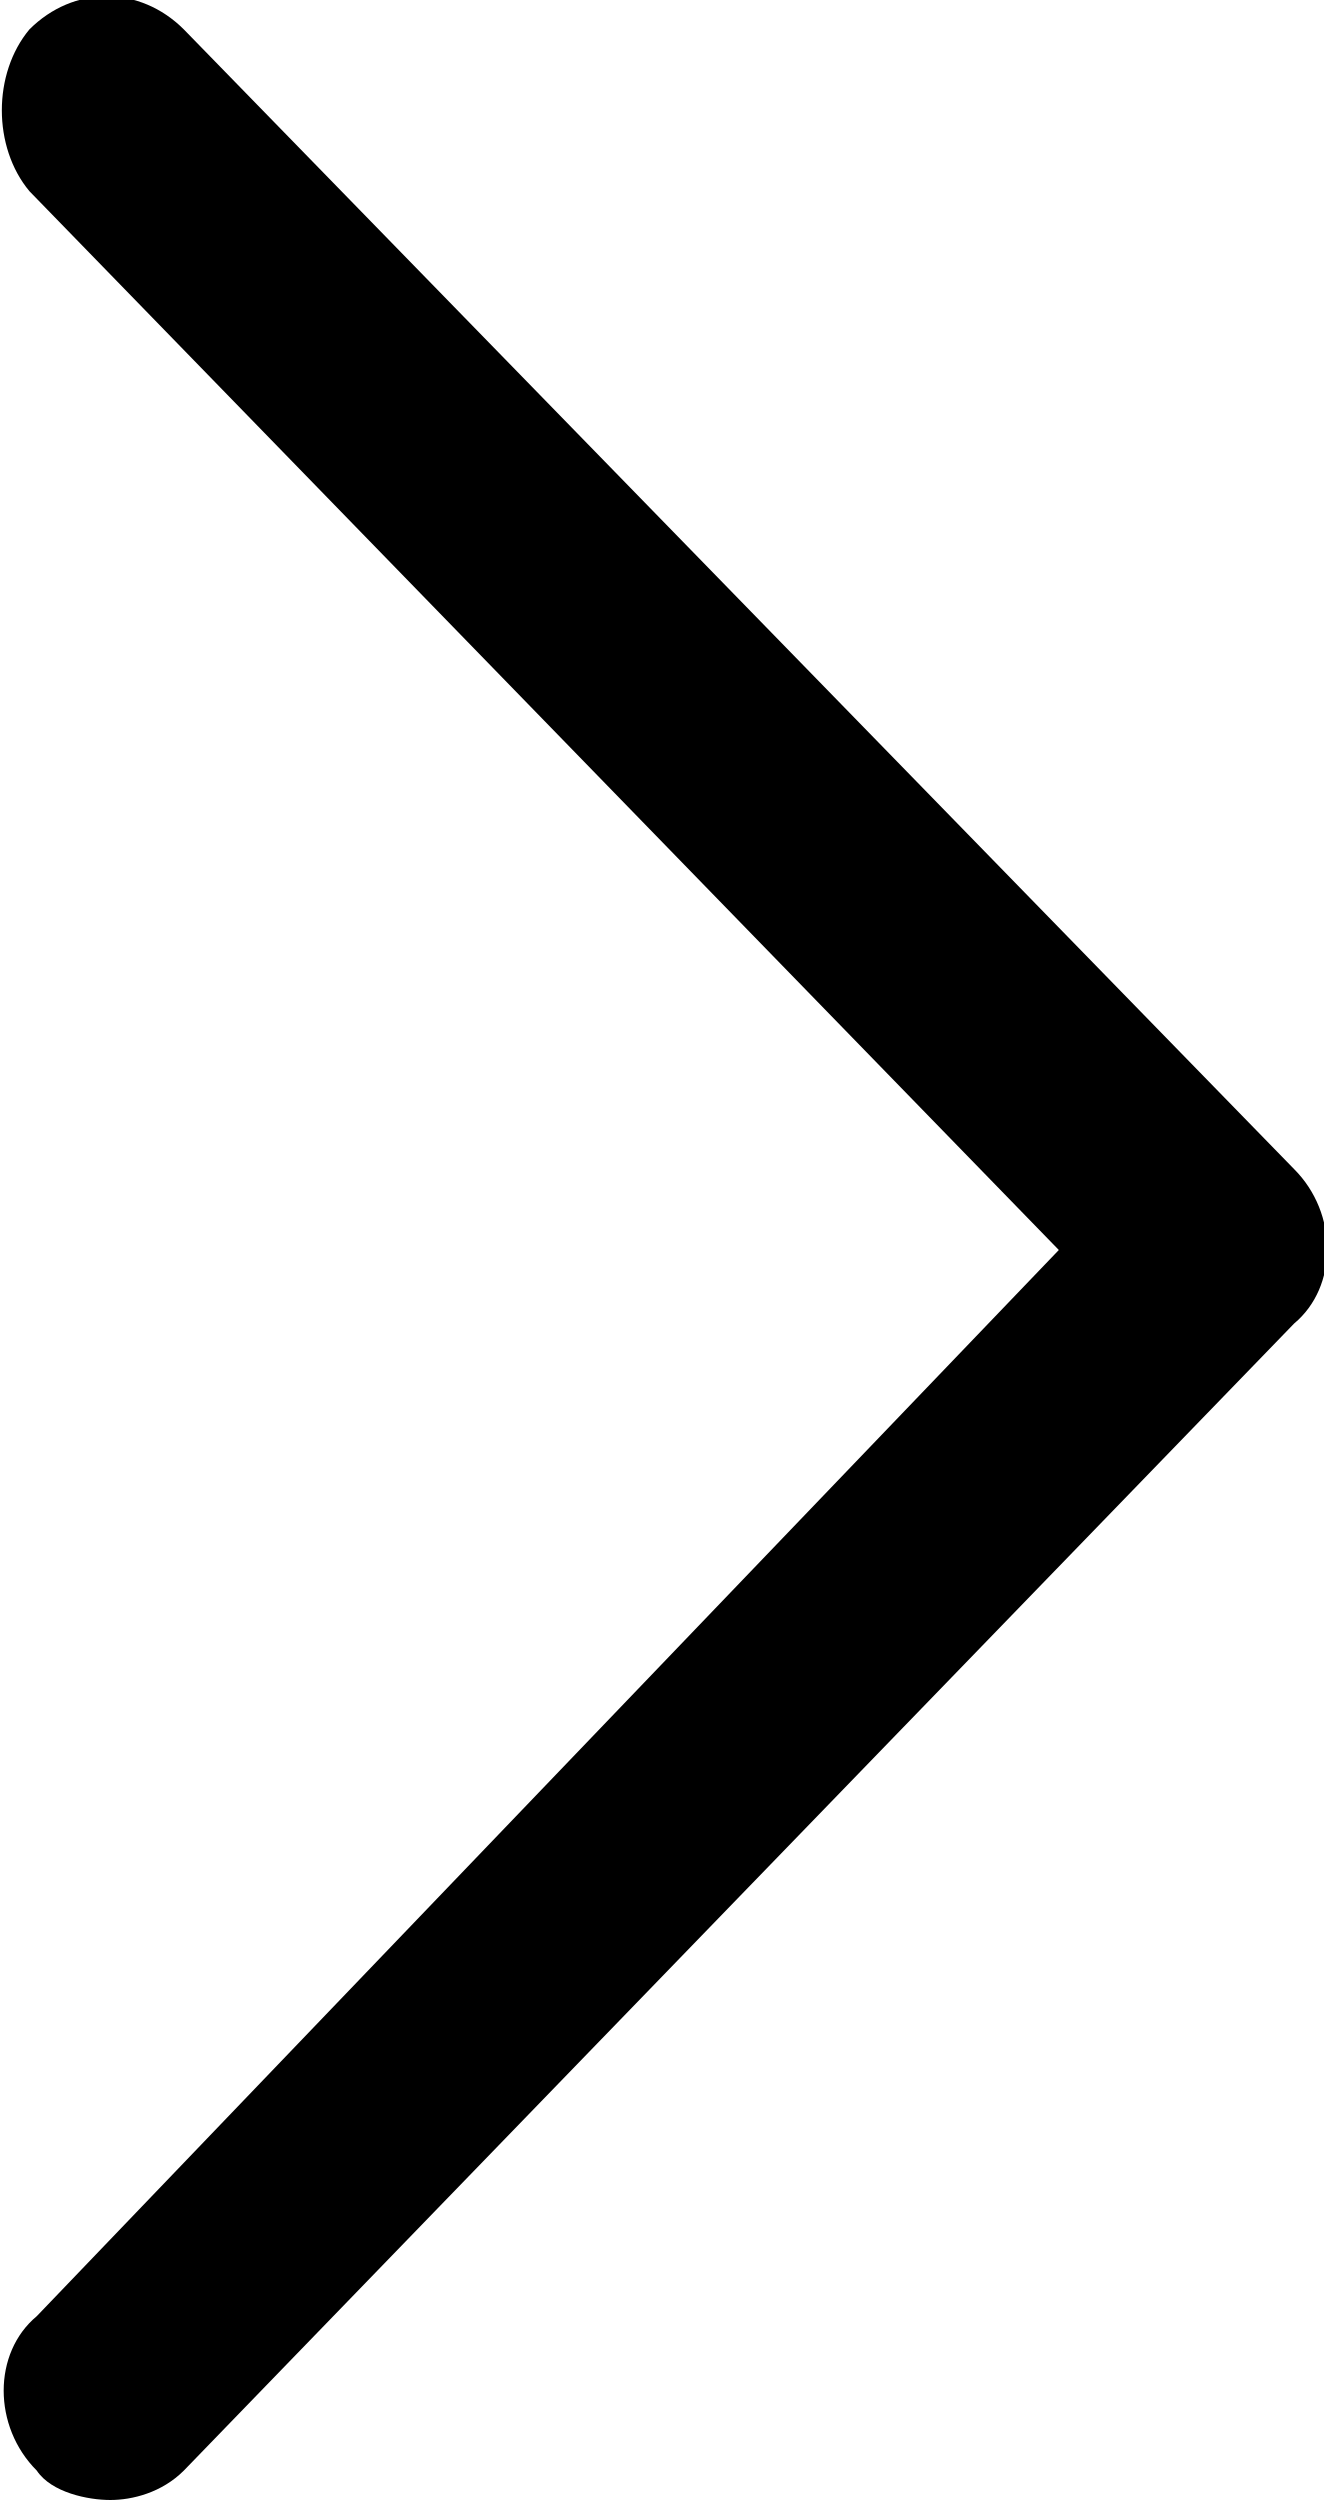
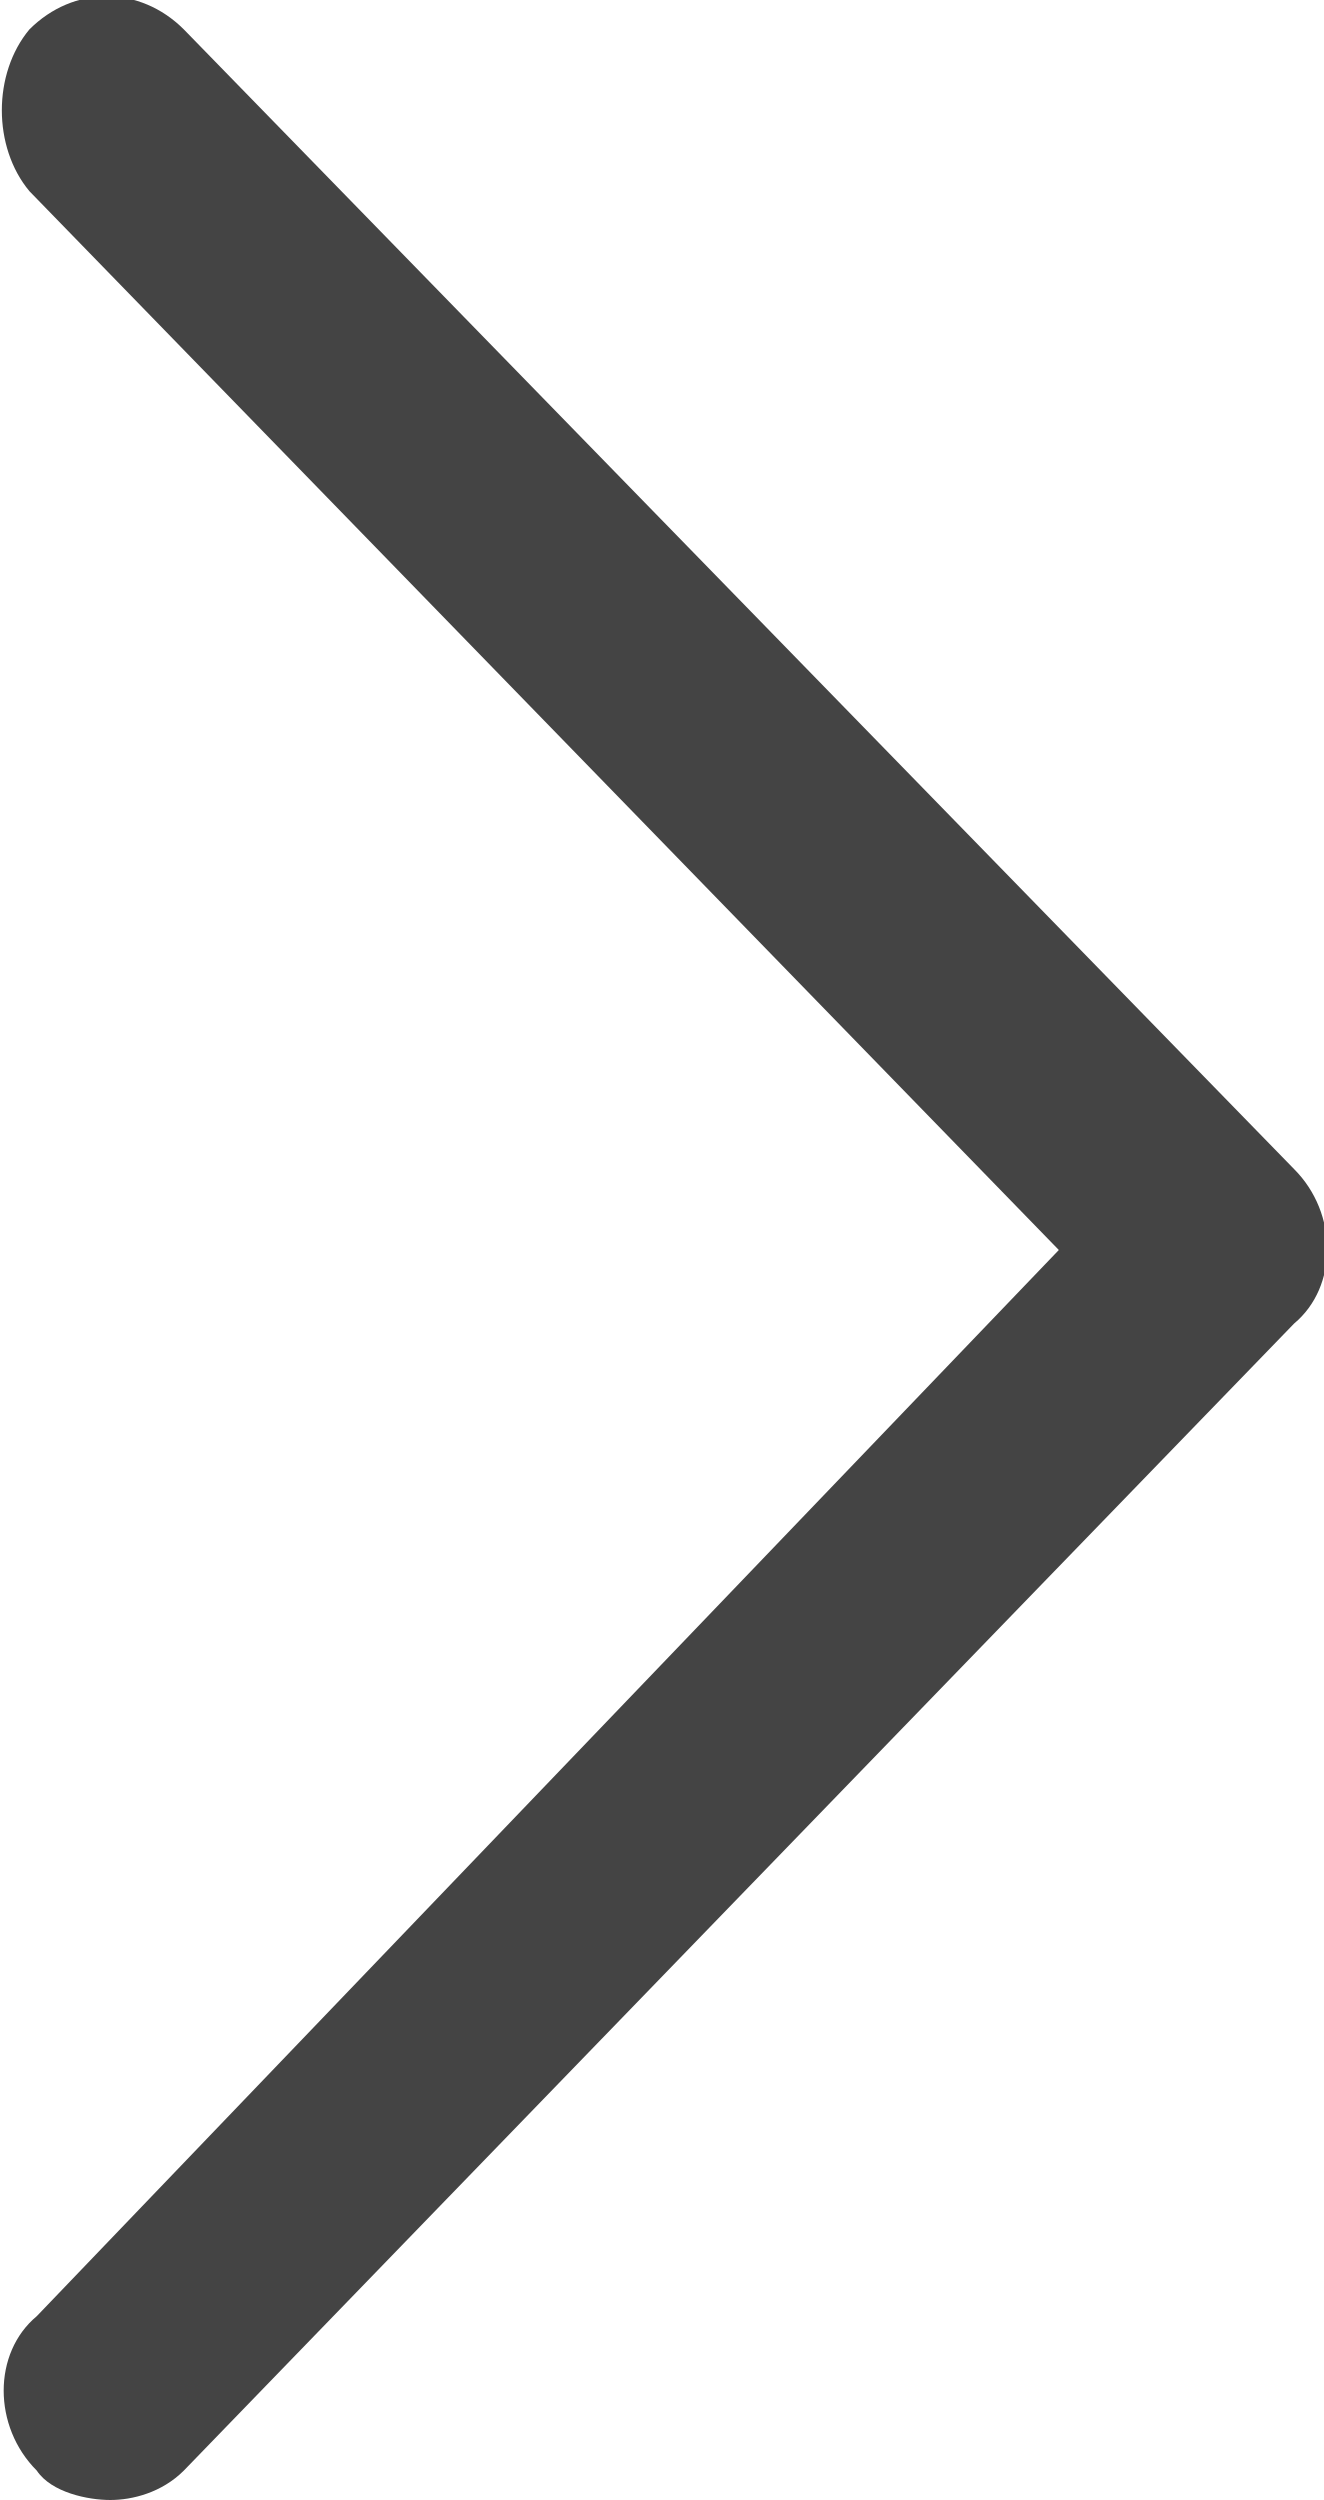
<svg xmlns="http://www.w3.org/2000/svg" version="1.1" id="Layer_1" x="0px" y="0px" viewBox="0 0 18 34" style="enable-background:new 0 0 18 34;" xml:space="preserve">
-   <path d="M14.4,17L0.4,2.6C-0.1,2-0.1,1,0.4,0.4c0.6-0.6,1.5-0.6,2.1,0l15.1,15.5c0.6,0.6,0.6,1.6,0,2.1L2.5,33.6   c-0.3,0.3-0.7,0.4-1,0.4s-0.8-0.1-1-0.4c-0.6-0.6-0.6-1.6,0-2.1L14.4,17z" />
+   <path d="M14.4,17L0.4,2.6C-0.1,2-0.1,1,0.4,0.4c0.6-0.6,1.5-0.6,2.1,0l15.1,15.5c0.6,0.6,0.6,1.6,0,2.1L2.5,33.6   c-0.3,0.3-0.7,0.4-1,0.4s-0.8-0.1-1-0.4c-0.6-0.6-0.6-1.6,0-2.1L14.4,17z" fill="#444444" />
</svg>
